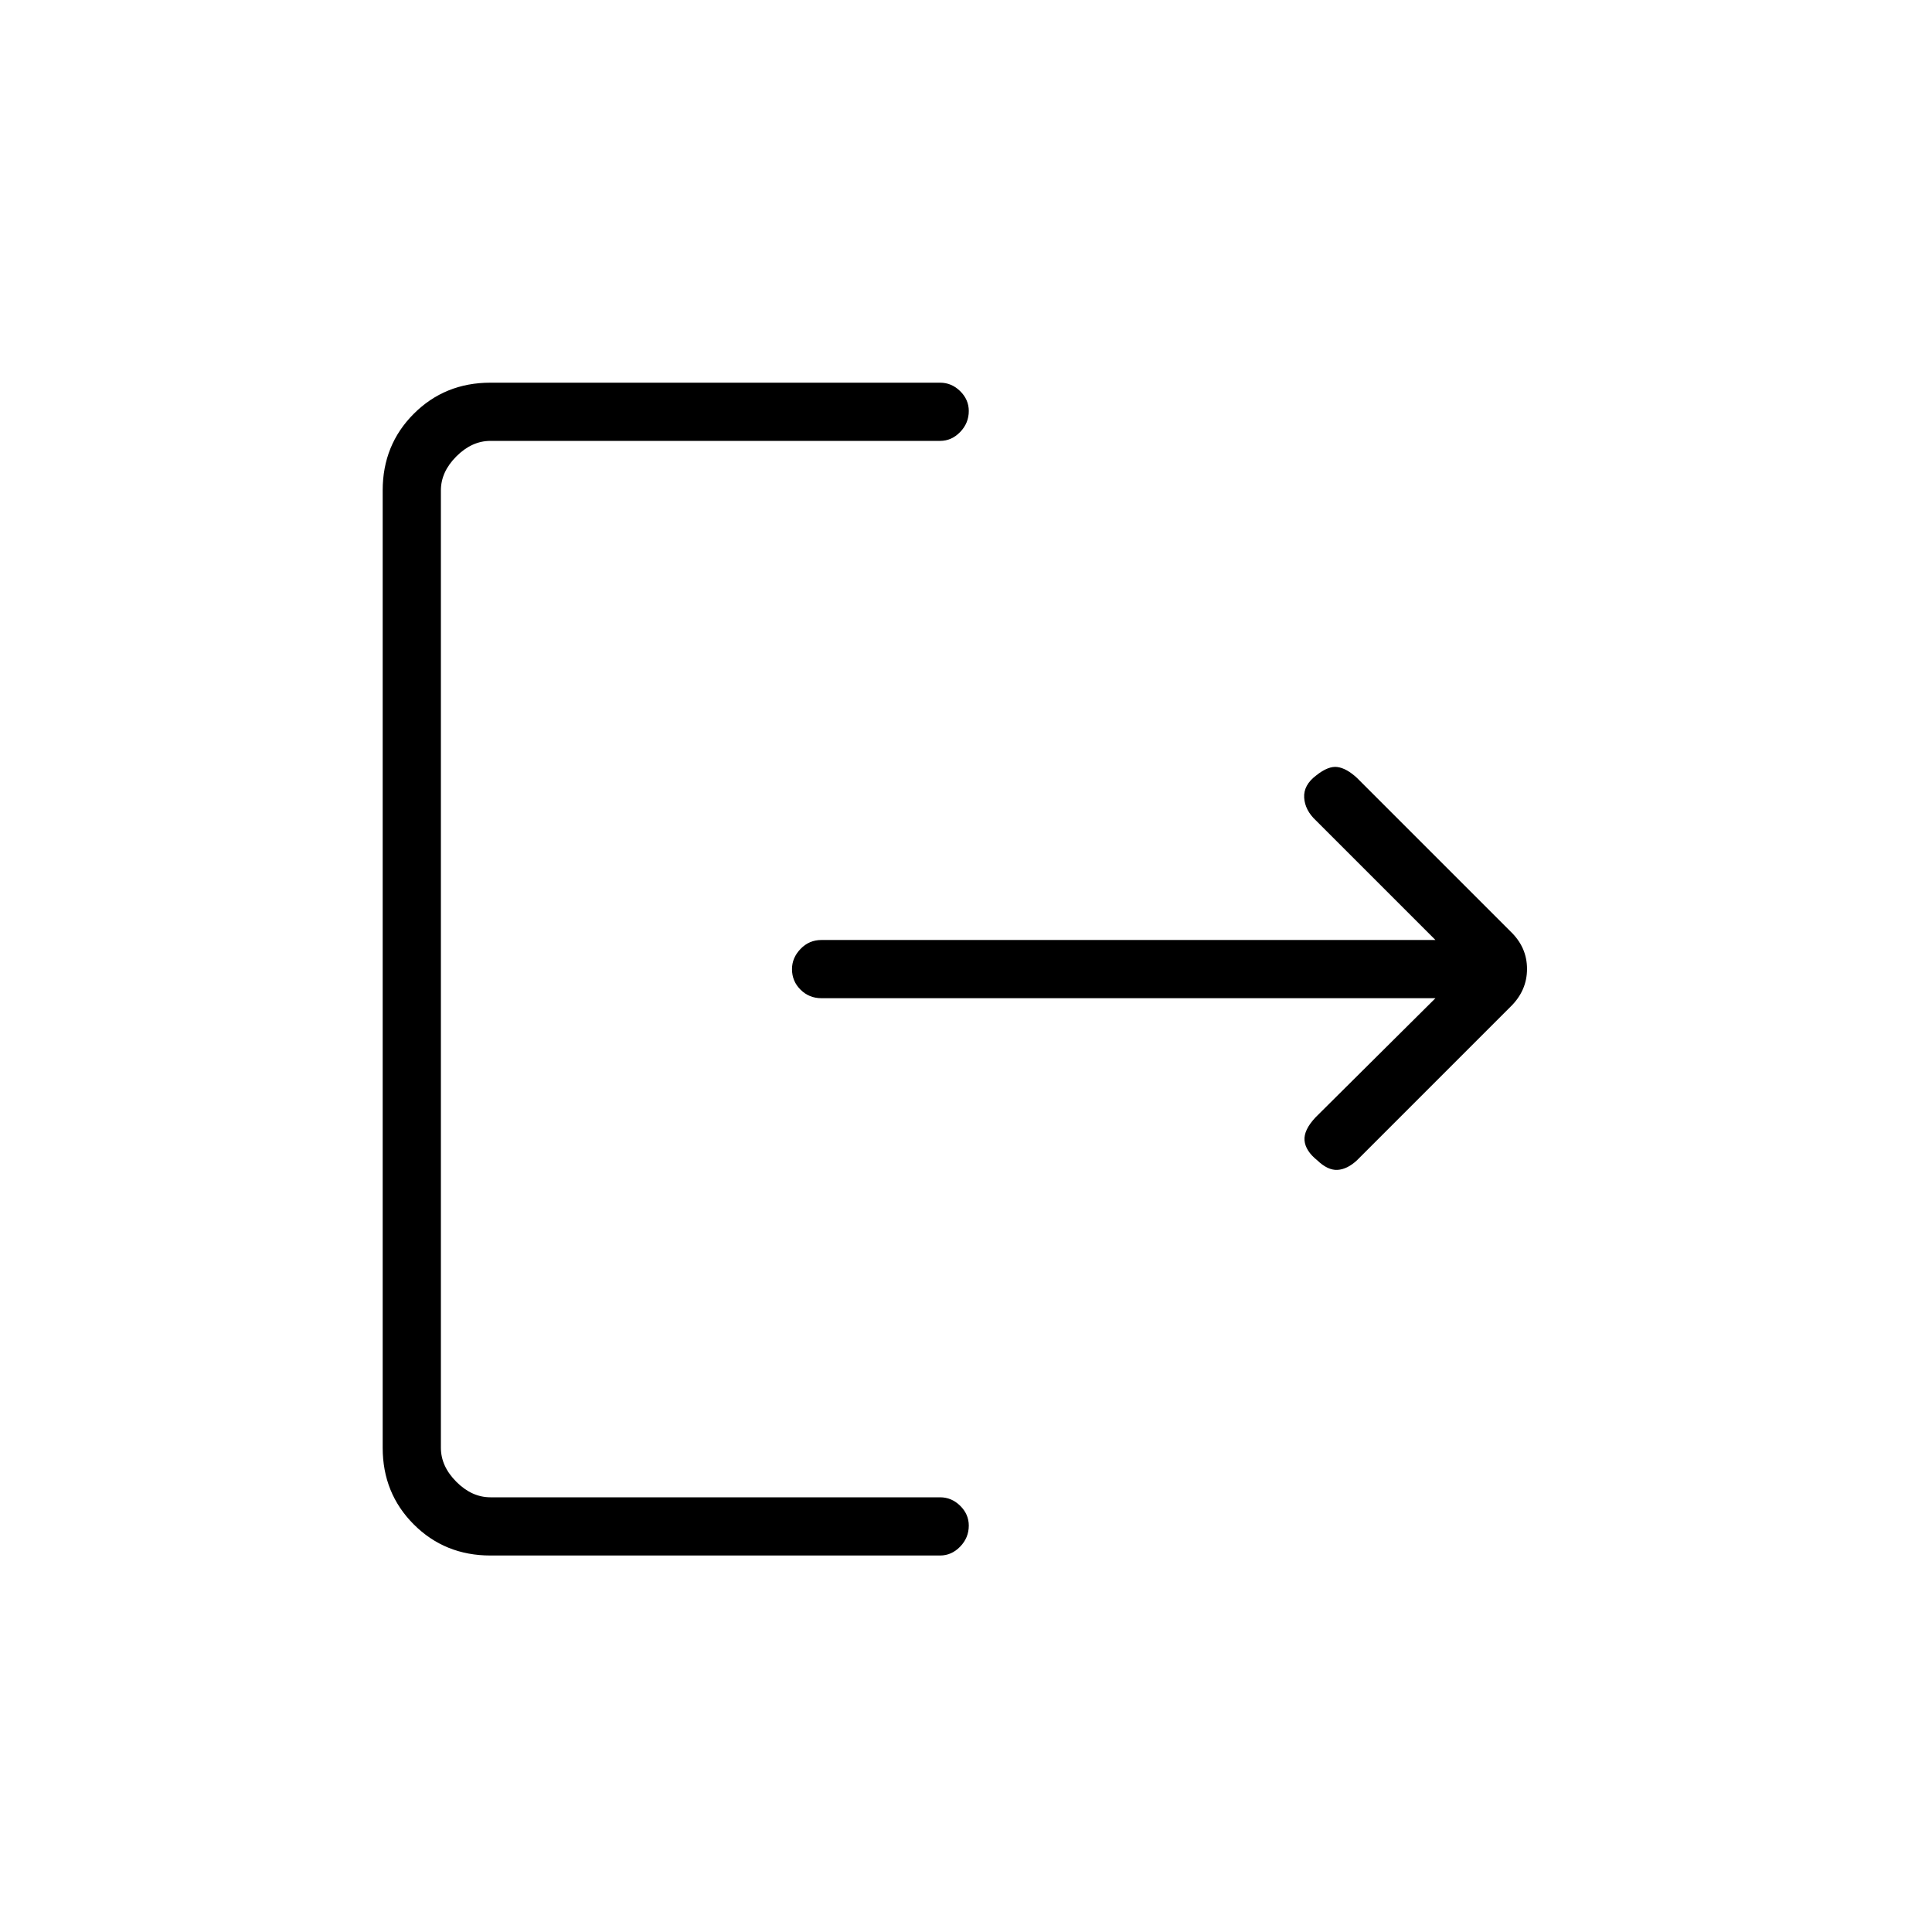
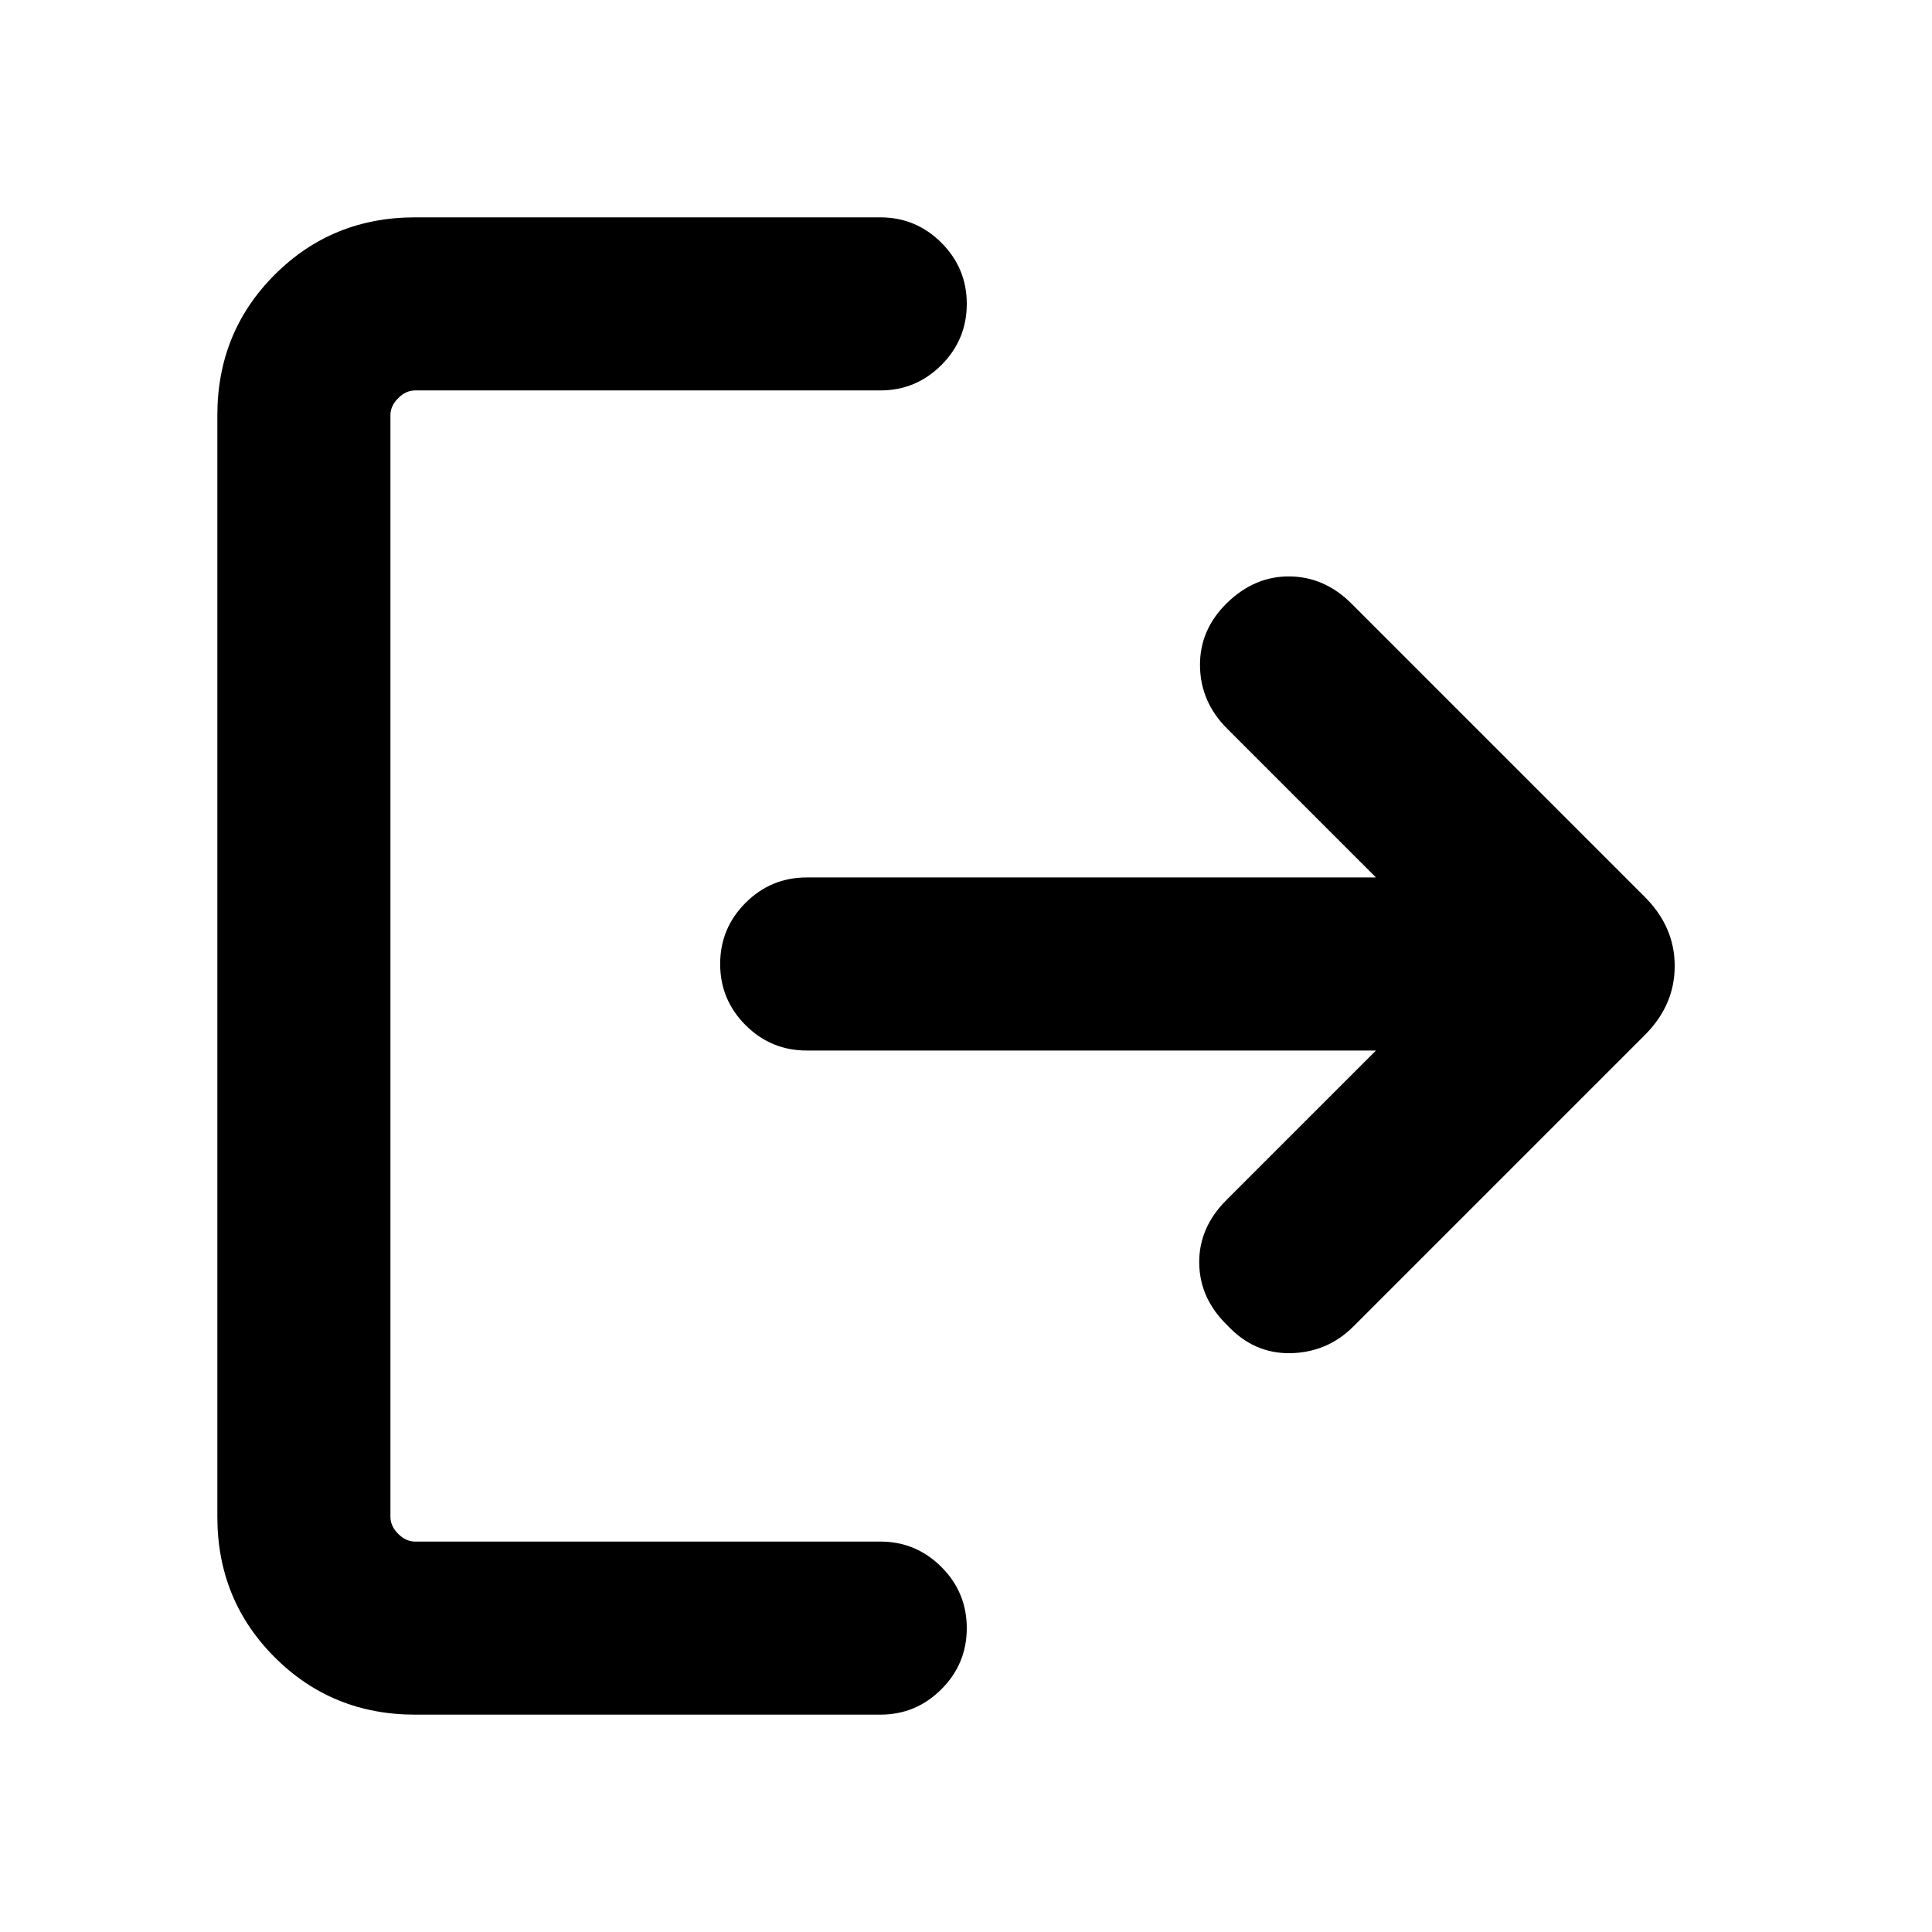
- <svg xmlns="http://www.w3.org/2000/svg" height="20" viewBox="0 -960 960 960" width="20">
-   <path d="M243.692-187.077q-22.637 0-38.088-15.45-15.45-15.451-15.45-38.088v-475.693q0-22.637 15.45-38.088 15.451-15.45 38.088-15.45h223.423q5.723 0 9.997 4.212 4.273 4.213 4.273 9.846 0 6.019-4.273 10.442-4.274 4.423-9.997 4.423H243.692q-9.231 0-16.923 7.692-7.692 7.692-7.692 16.923v475.693q0 9.23 7.692 16.923Q234.461-216 243.692-216h223.423q5.723 0 9.997 4.213 4.273 4.212 4.273 9.846 0 6.018-4.273 10.441-4.274 4.423-9.997 4.423H243.692ZM713.269-464H408.156q-6.092 0-10.355-4.212-4.263-4.213-4.263-10.231 0-5.634 4.263-10.057t10.355-4.423h305.113l-59.359-59.359q-5.487-5.103-5.872-11.367-.384-6.263 6-11.057 6-4.794 10.539-4.16 4.538.635 9.687 5.399l76.28 76.28q8.225 7.862 8.225 18.635 0 10.772-8.192 18.783l-76.387 76.387q-4.805 4.421-9.613 4.69-4.808.269-10.017-4.731-5.906-4.731-6.349-9.904-.442-5.173 5.493-11.493L713.269-464Z" />
+ <svg xmlns="http://www.w3.org/2000/svg" height="24" viewBox="0 -960 960 960" width="24">
+   <path d="M206.309-108.001q-41.308 0-69.808-28.5-28.5-28.5-28.5-69.808v-547.382q0-41.308 28.5-69.808 28.5-28.5 69.808-28.5h231.076q17.769 0 30.384 12.616 12.616 12.615 12.616 30.384t-12.616 30.384Q455.154-766 437.385-766H206.309q-4.616 0-8.463 3.846-3.846 3.847-3.846 8.463v547.382q0 4.616 3.846 8.463 3.847 3.846 8.463 3.846h231.076q17.769 0 30.384 12.615 12.616 12.615 12.616 30.384t-12.616 30.384q-12.615 12.616-30.384 12.616H206.309Zm477.385-330H400.846q-17.769 0-30.384-12.615-12.616-12.615-12.616-30.384t12.616-30.384q12.615-12.615 30.384-12.615h282.848l-73.924-73.923q-13.307-13.308-13.499-31.269-.193-17.961 13.499-31.269 13.693-13.307 31.077-13.115 17.384.192 30.692 13.5l145.767 145.768q14.846 14.846 14.846 34.307 0 19.461-14.846 34.307L672.539-300.925q-12.923 12.923-31.192 13.308-18.269.384-31.577-13.923-13.692-13.308-13.884-30.884-.192-17.577 13.5-31.269l74.308-74.308Z" />
</svg>
